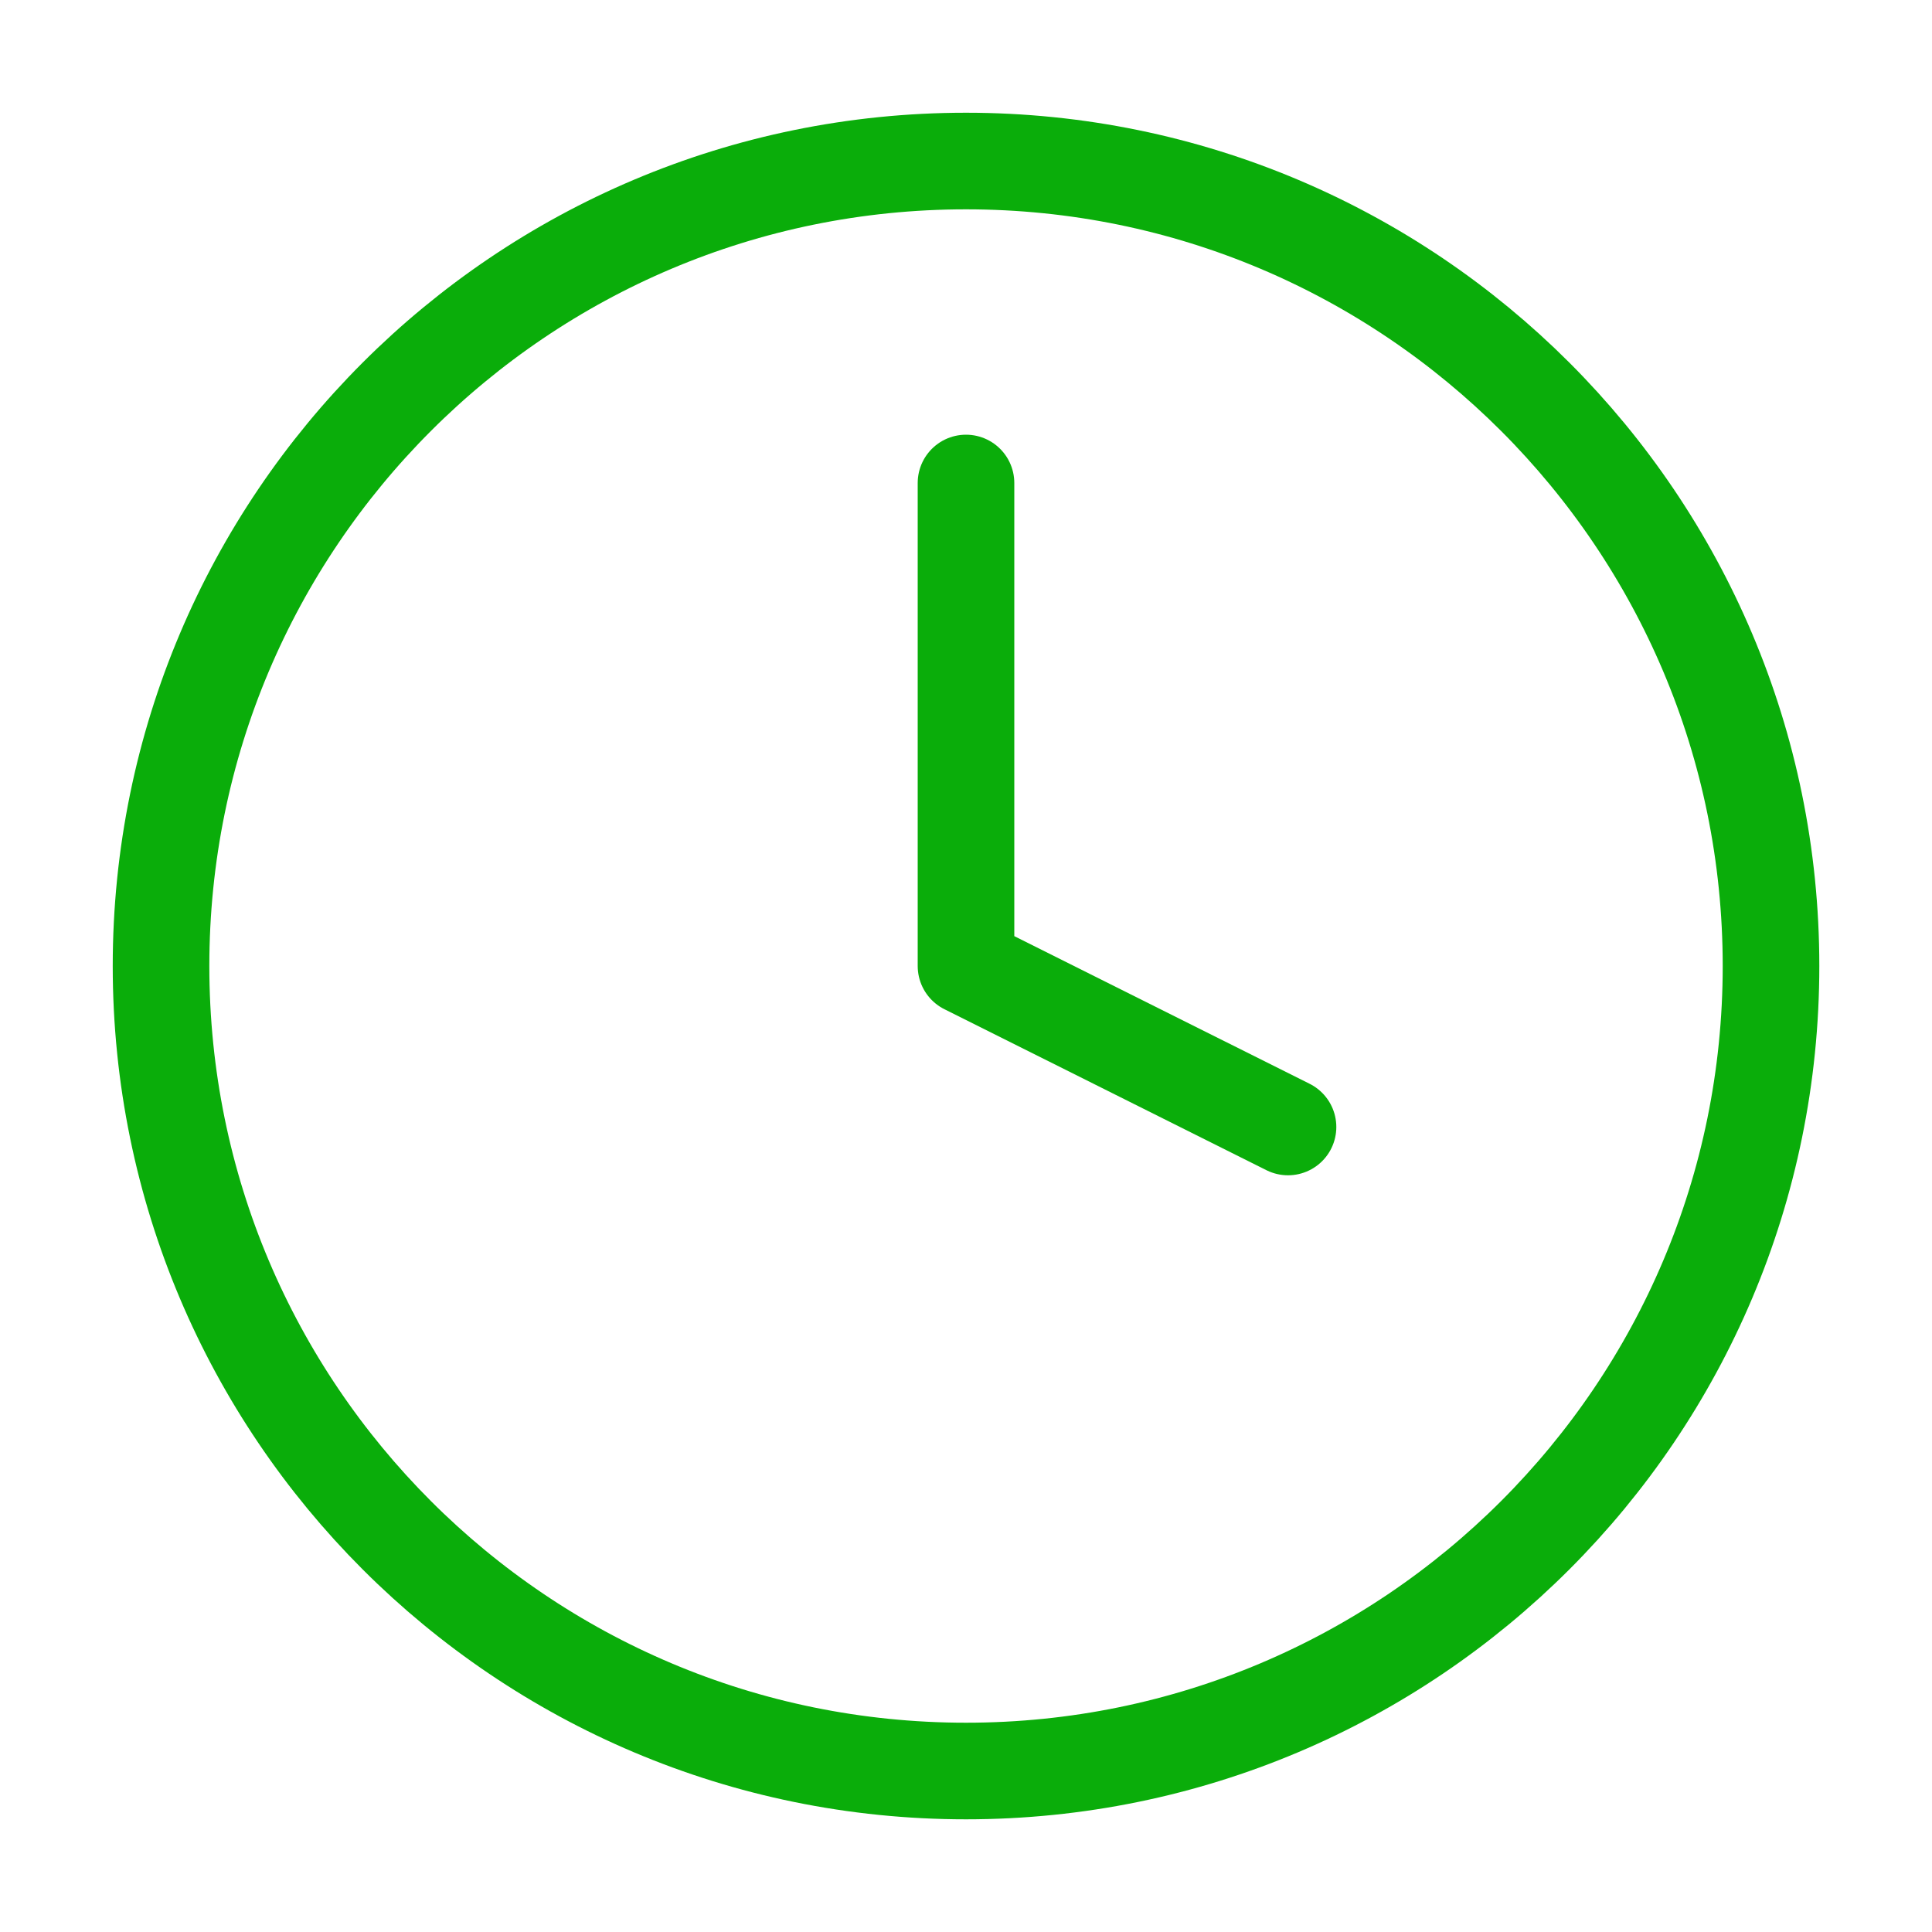
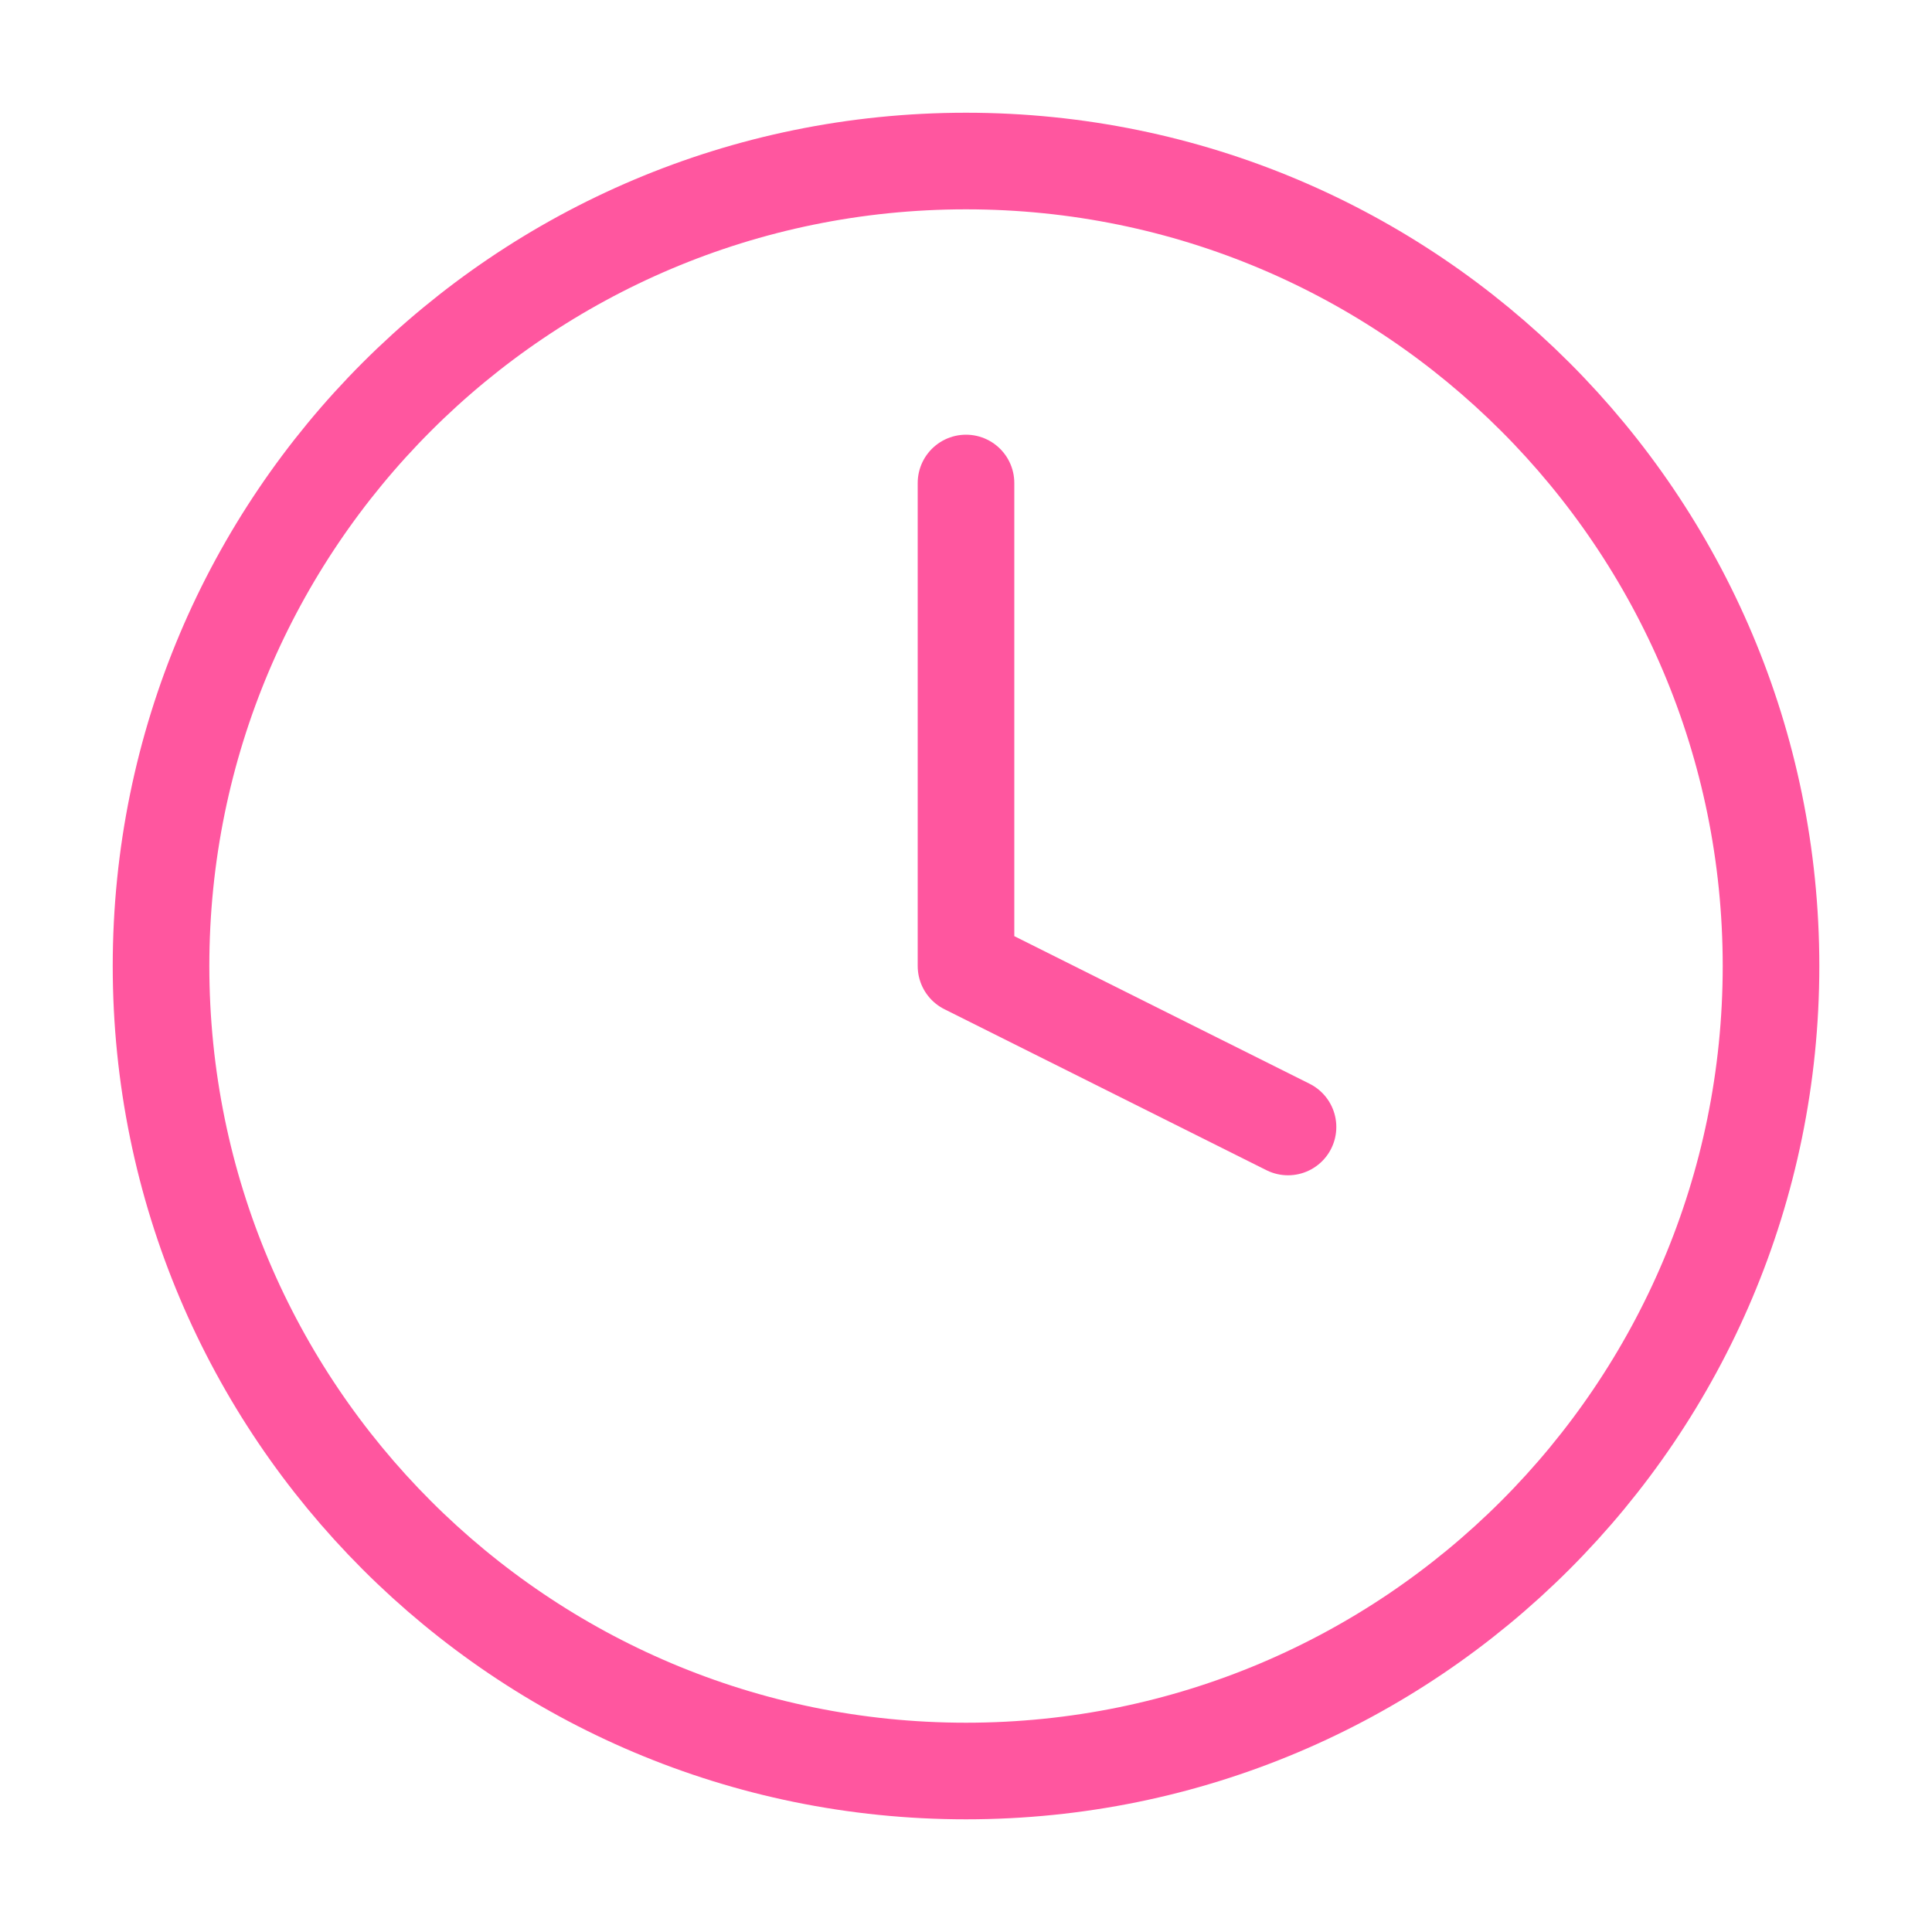
<svg xmlns="http://www.w3.org/2000/svg" width="40" height="40" fill="none">
-   <path d="M20 36.667c9.205 0 16.667-7.462 16.667-16.667 0-9.205-7.462-16.666-16.667-16.666-9.205 0-16.666 7.461-16.666 16.666S10.795 36.667 20 36.667z" stroke="#0AAD0A" stroke-width="2" stroke-linecap="round" stroke-linejoin="round" />
-   <path d="M20 10v10l6.667 3.333" stroke="#0AAD0A" stroke-width="2" stroke-linecap="round" stroke-linejoin="round" />
+   <path d="M20 36.667c9.205 0 16.667-7.462 16.667-16.667 0-9.205-7.462-16.666-16.667-16.666-9.205 0-16.666 7.461-16.666 16.666S10.795 36.667 20 36.667z" stroke="#FF569F" stroke-width="2" stroke-linecap="round" stroke-linejoin="round" />
+   <path d="M20 10v10l6.667 3.333" stroke="#FF569F" stroke-width="2" stroke-linecap="round" stroke-linejoin="round" />
</svg>
